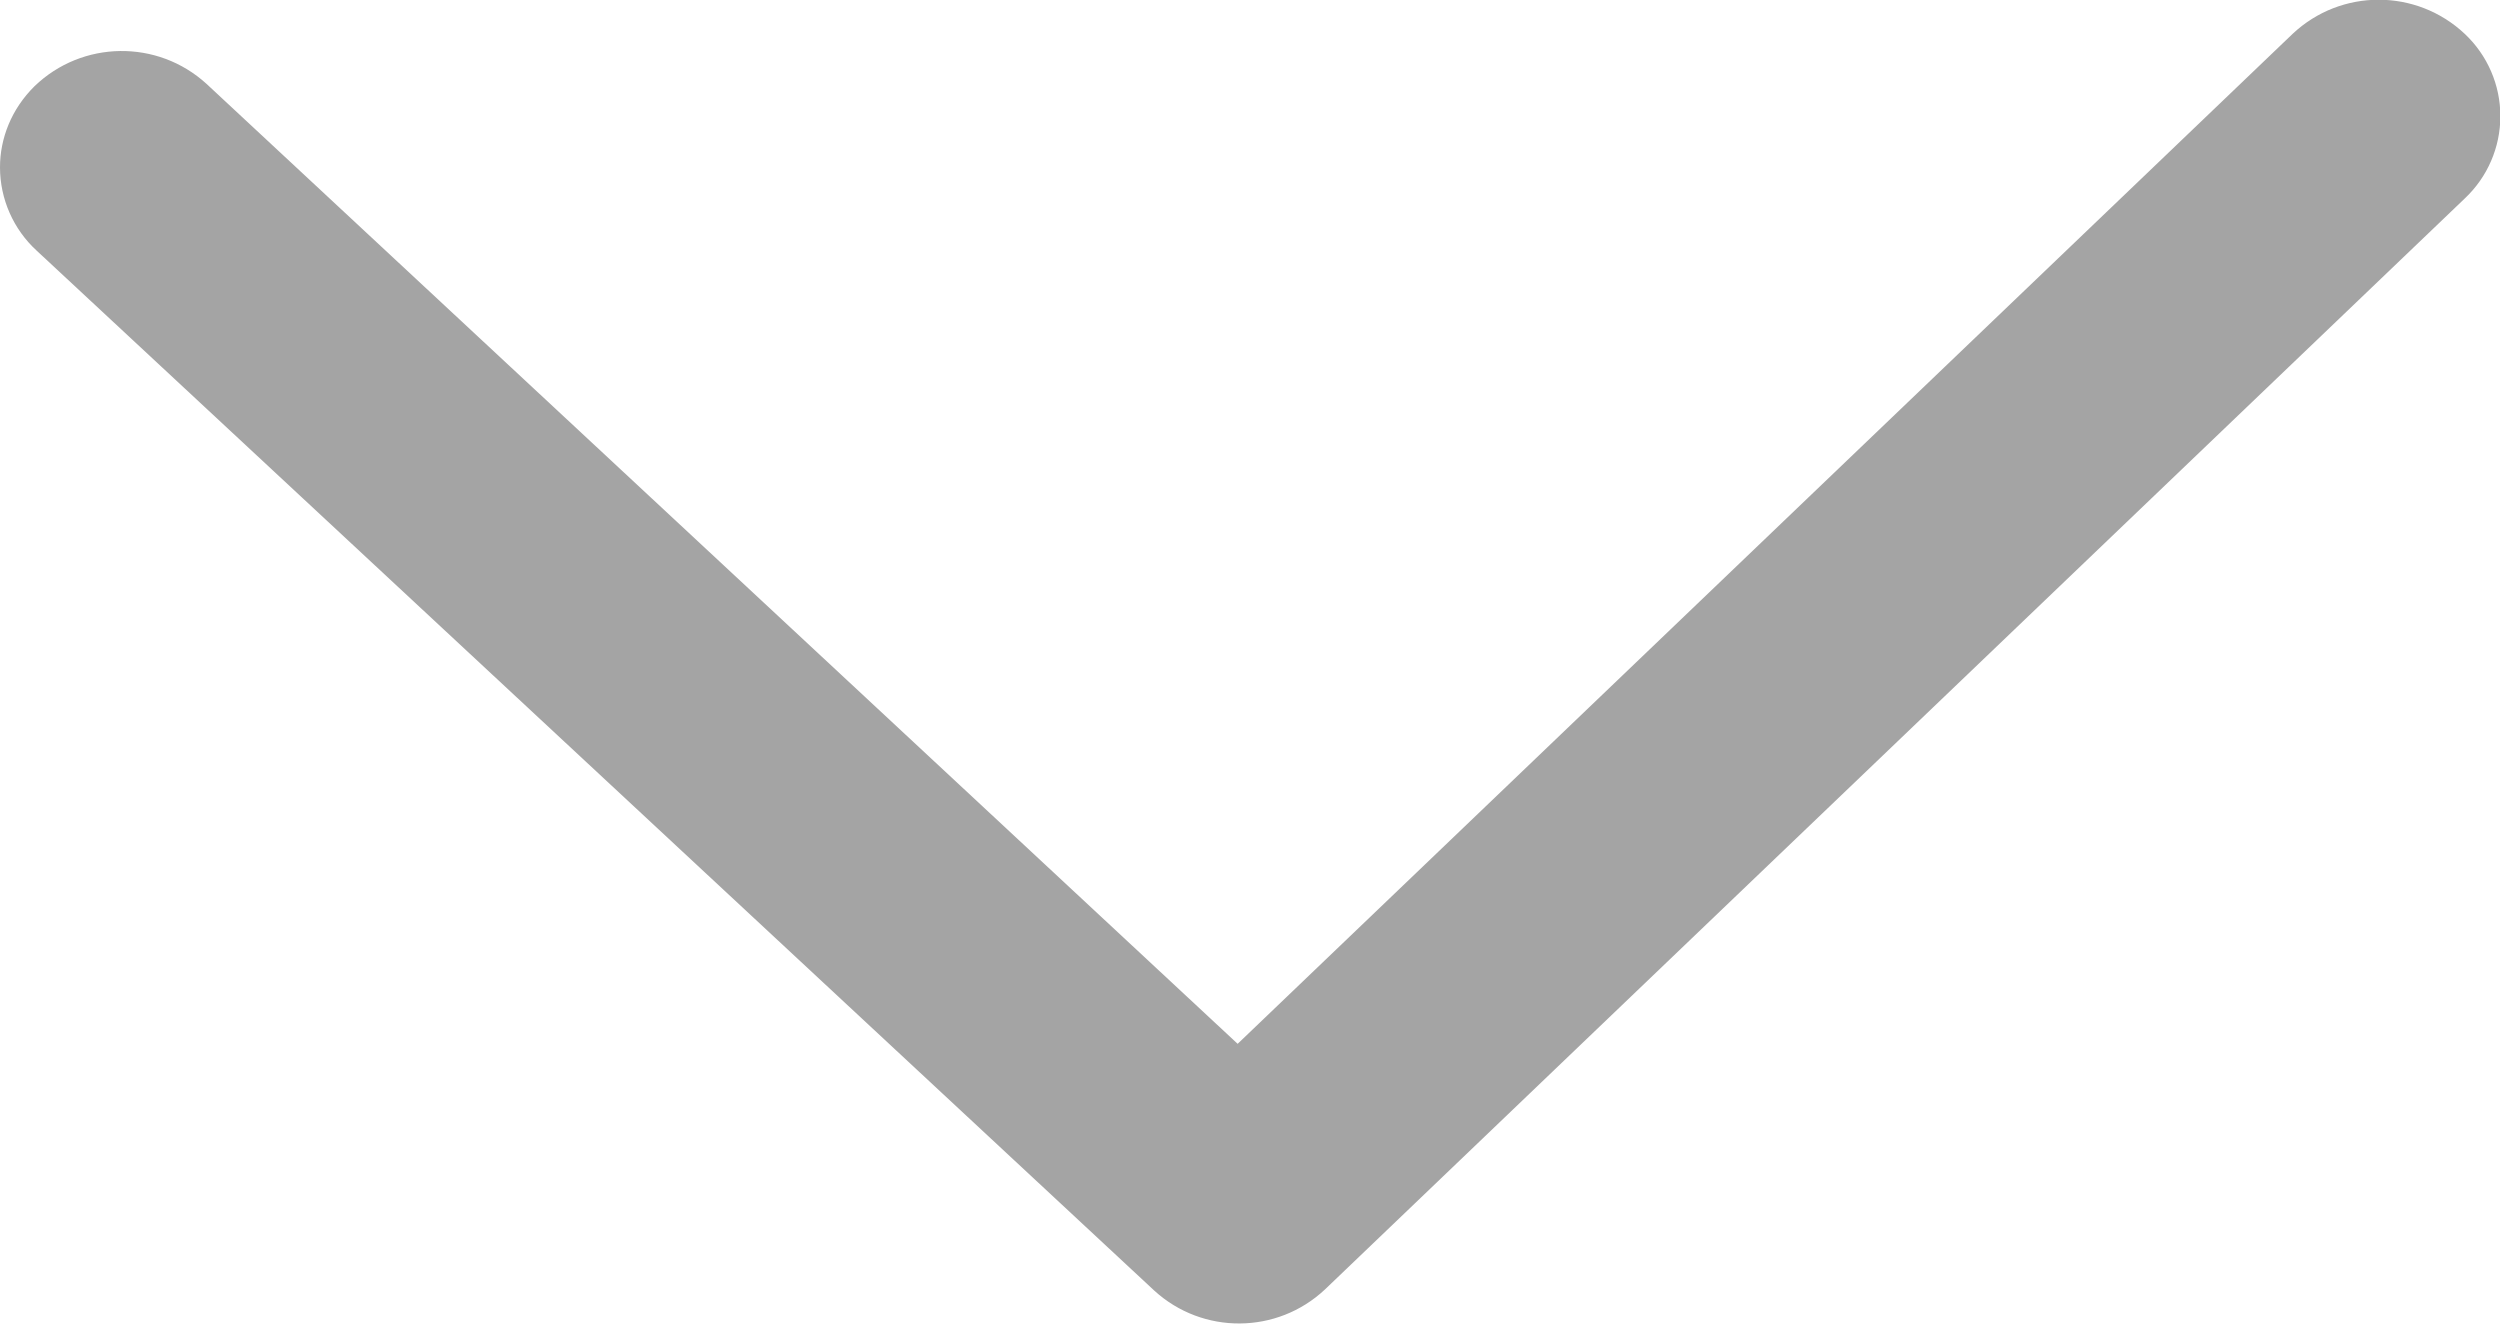
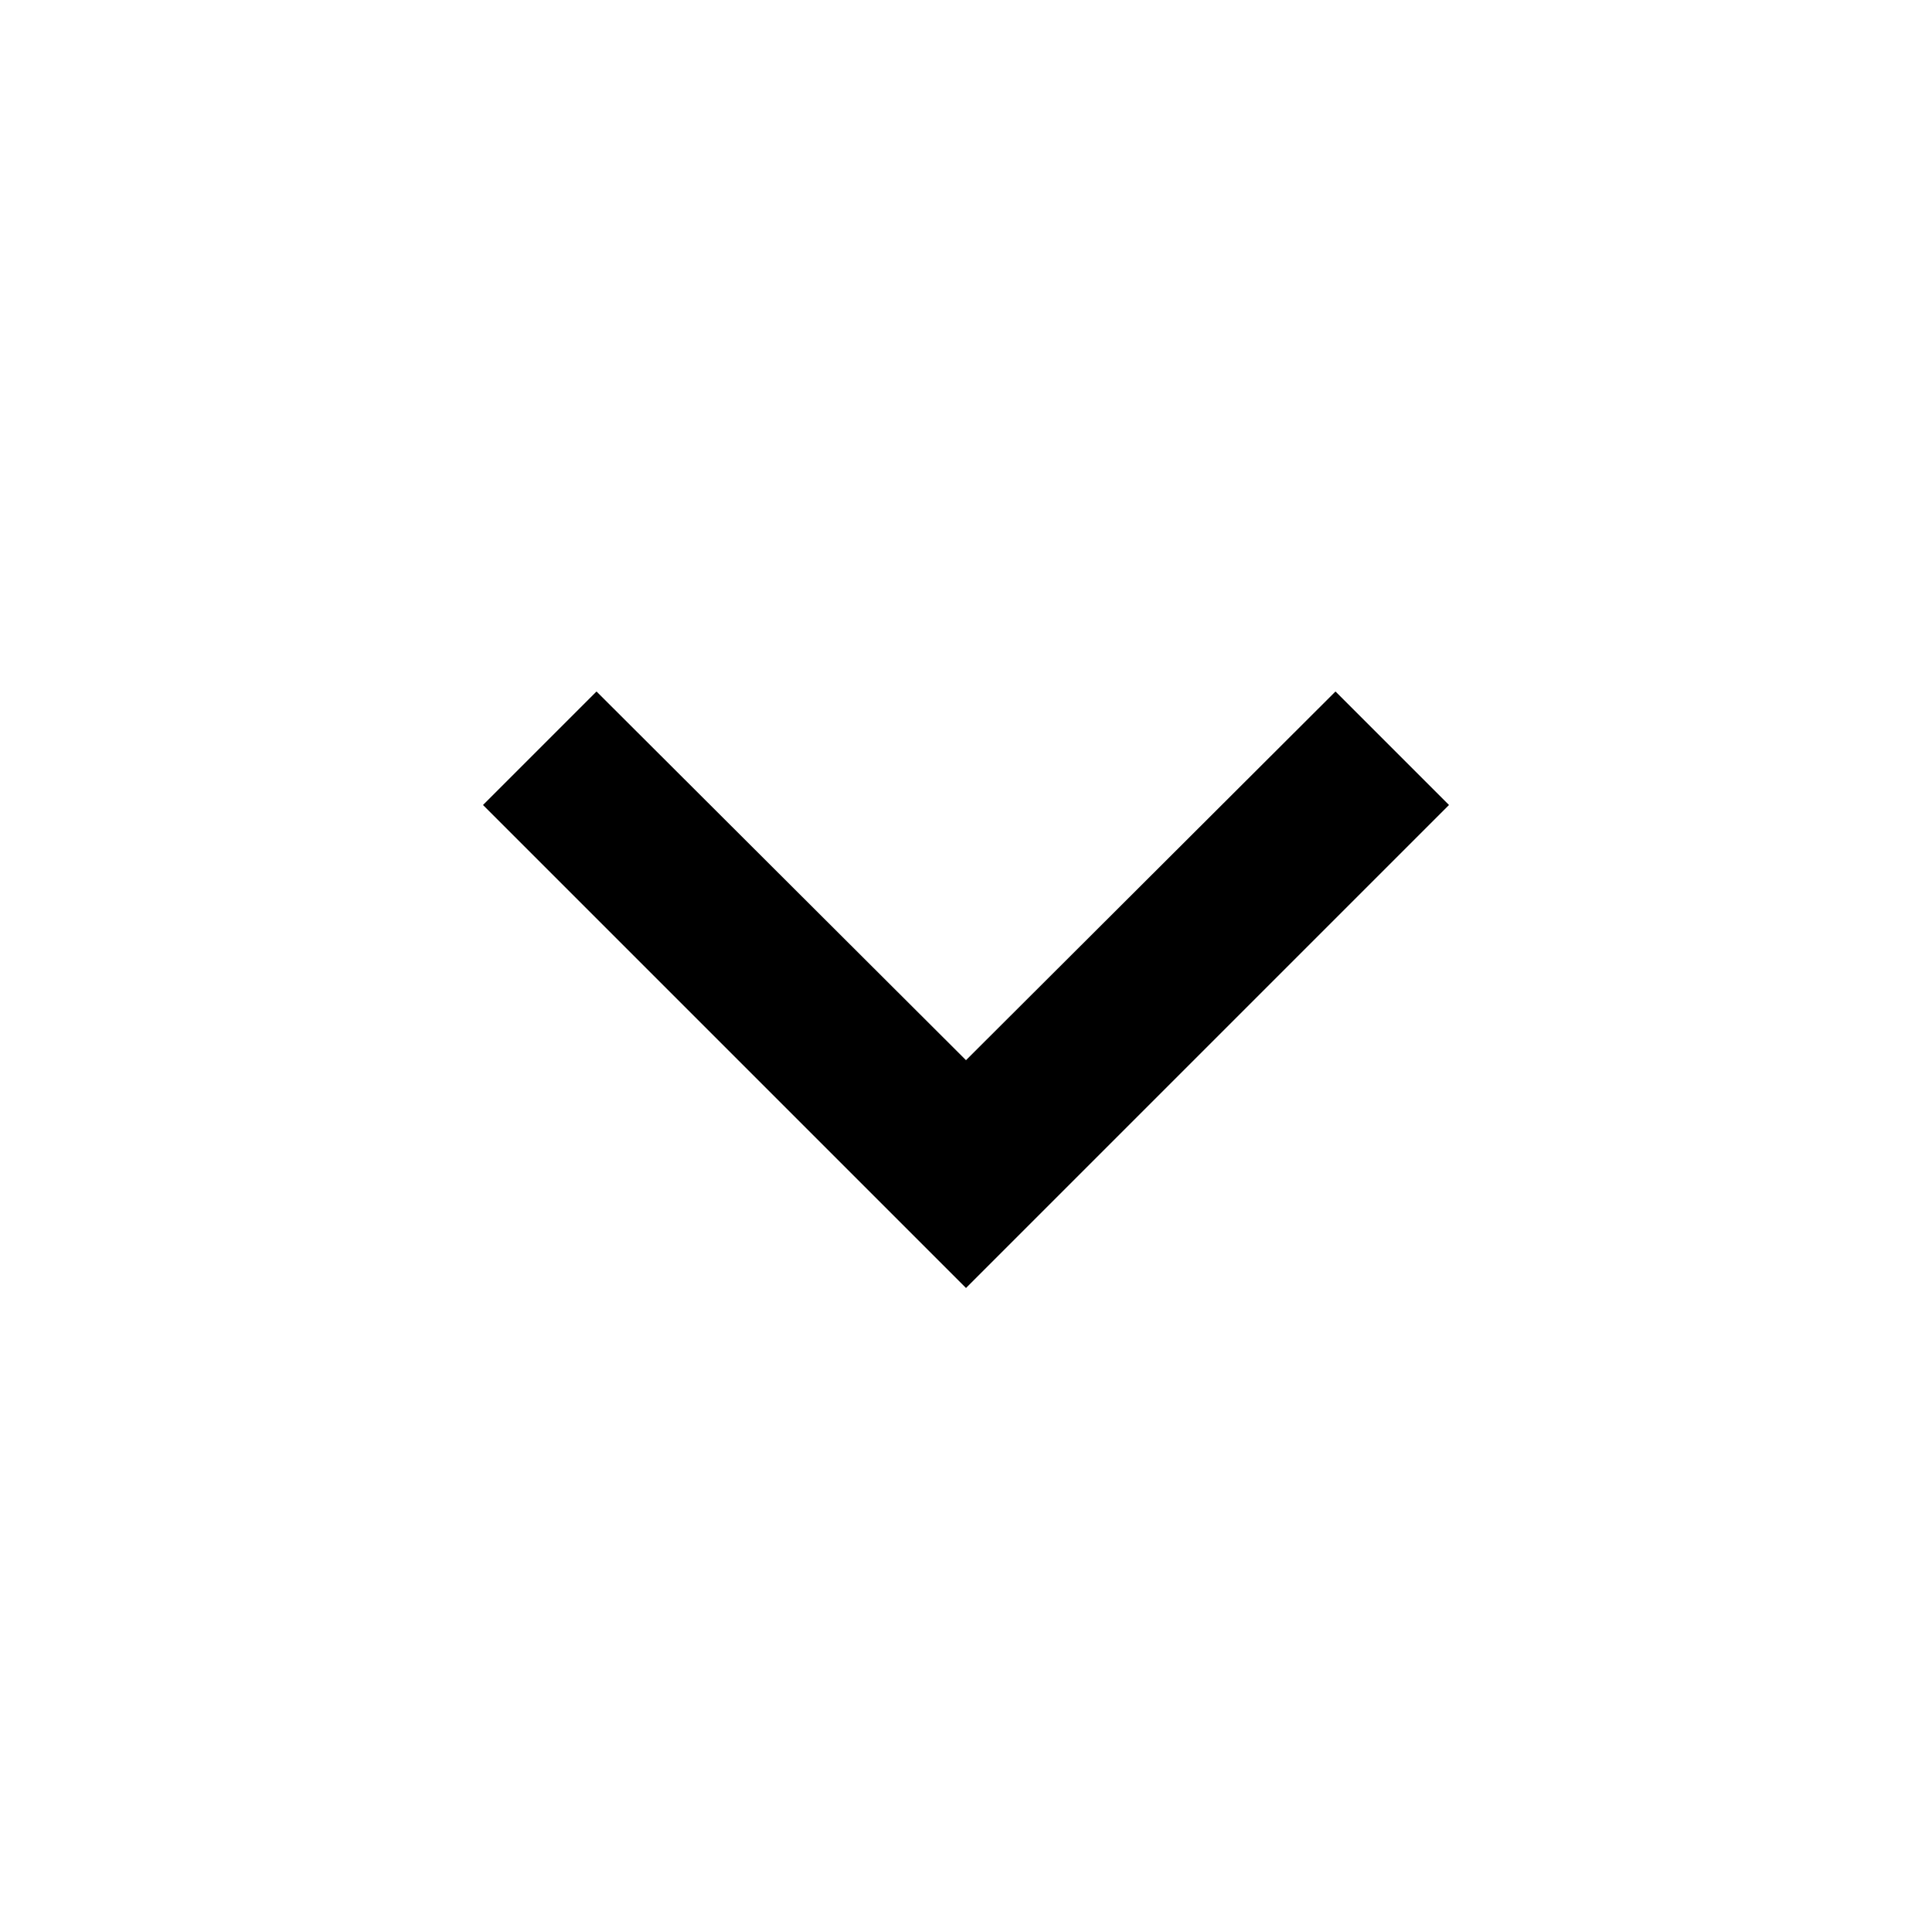
- <svg xmlns="http://www.w3.org/2000/svg" width="17" height="9" viewBox="0 0 17 9">
-   <path fill="#000" fill-rule="nonzero" d="M0 1.138C0 .94.078.741.235.586A.855.855 0 0 1 1.404.57l7.012 6.528L15.59.23a.854.854 0 0 1 1.17 0 .768.768 0 0 1 0 1.12l-7.75 7.418a.854.854 0 0 1-1.161.008L.25 1.705A.77.77 0 0 1 0 1.138z" opacity=".357" />
+ <svg xmlns="http://www.w3.org/2000/svg" width="24" height="24" viewBox="0 0 24 24">
+   <path opacity=".87" fill="none" d="M24 24H0V0h24v24z" />
+   <path d="M16.59 8.59L12 13.17 7.41 8.59 6 10l6 6 6-6-1.41-1.41z" />
</svg>
